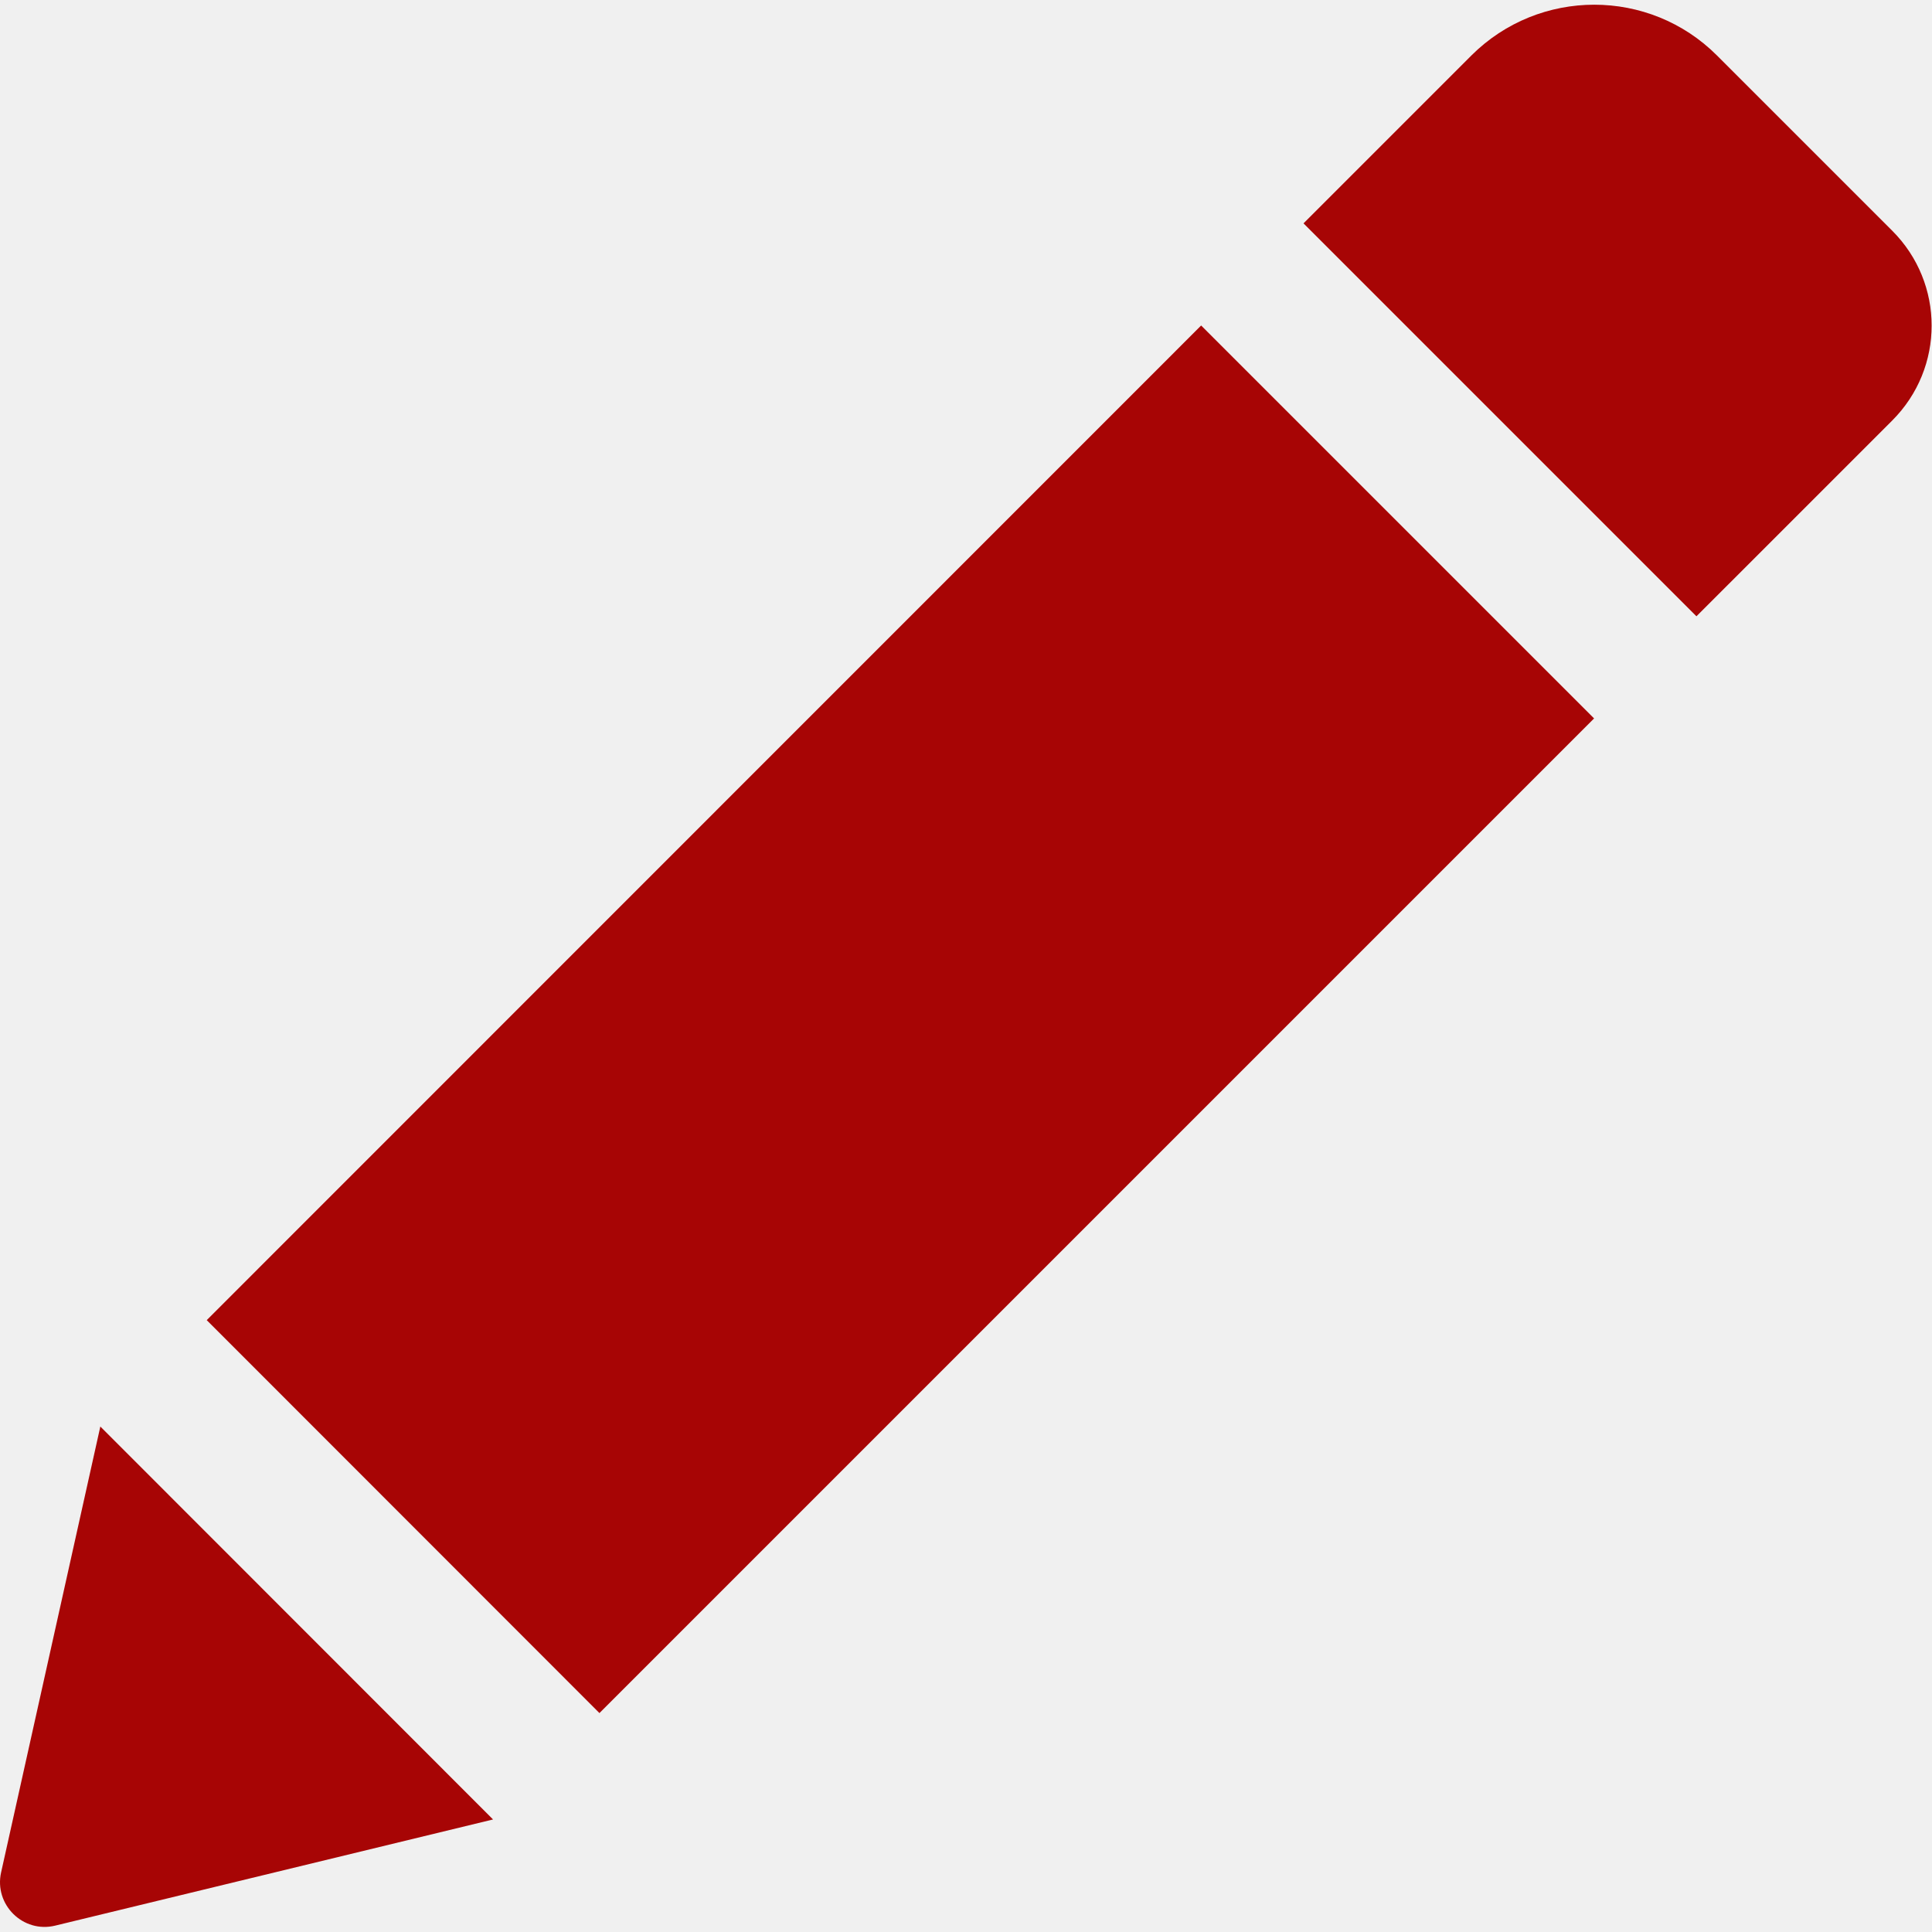
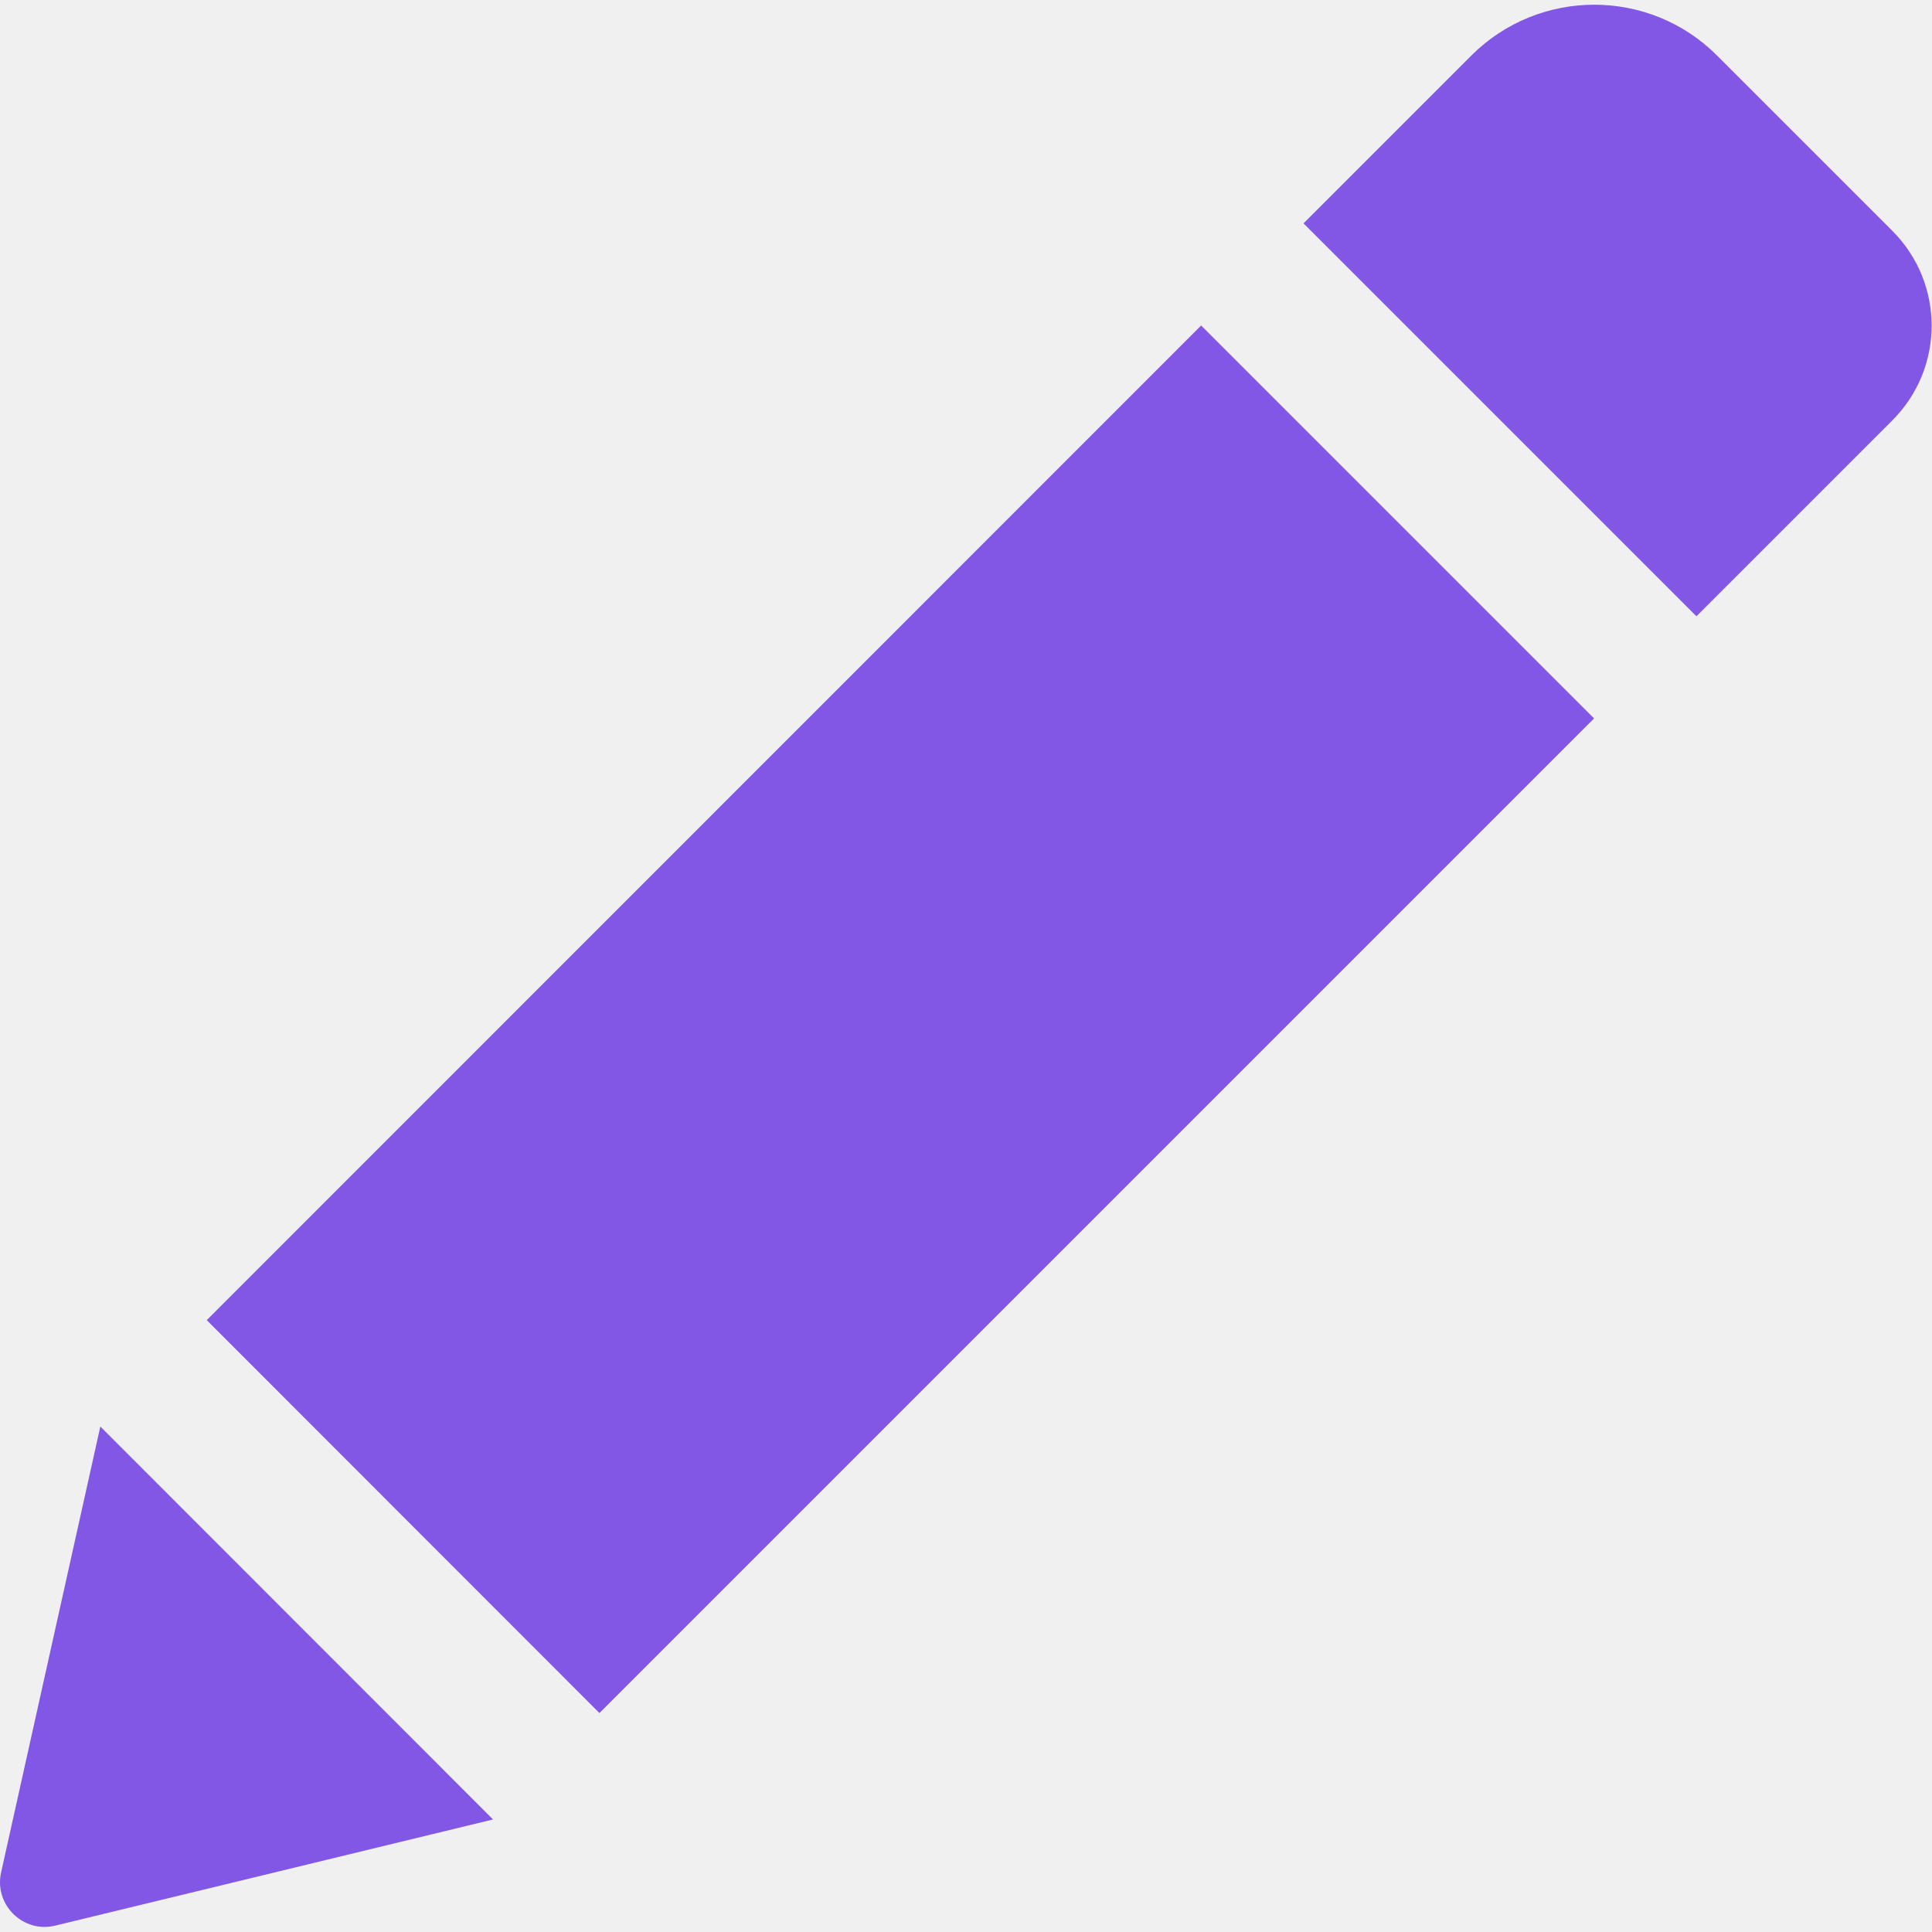
<svg xmlns="http://www.w3.org/2000/svg" width="529" height="529" viewBox="0 0 529 529" fill="none">
  <g clip-path="url(#clip0)">
-     <path d="M328.883 89.125L436.473 196.714L164.133 469.054L56.604 361.465L328.883 89.125ZM518.113 63.177L470.132 15.196C451.589 -3.347 421.479 -3.347 402.873 15.196L356.912 61.157L464.502 168.747L518.113 115.136C532.495 100.753 532.495 77.559 518.113 63.177ZM0.3 512.69C-1.658 521.502 6.298 529.398 15.111 527.255L135.002 498.186L27.473 390.597L0.3 512.69Z" fill="#a70505" />
+     <path d="M328.883 89.125L436.473 196.714L164.133 469.054L56.604 361.465L328.883 89.125ZM518.113 63.177L470.132 15.196C451.589 -3.347 421.479 -3.347 402.873 15.196L356.912 61.157L464.502 168.747L518.113 115.136C532.495 100.753 532.495 77.559 518.113 63.177ZM0.3 512.69C-1.658 521.502 6.298 529.398 15.111 527.255L135.002 498.186L27.473 390.597L0.3 512.69Z" fill="#8257E6" />
  </g>
  <defs>
    <clipPath id="clip0">
      <rect width="528.899" height="528.899" fill="white" />
    </clipPath>
  </defs>
</svg>
